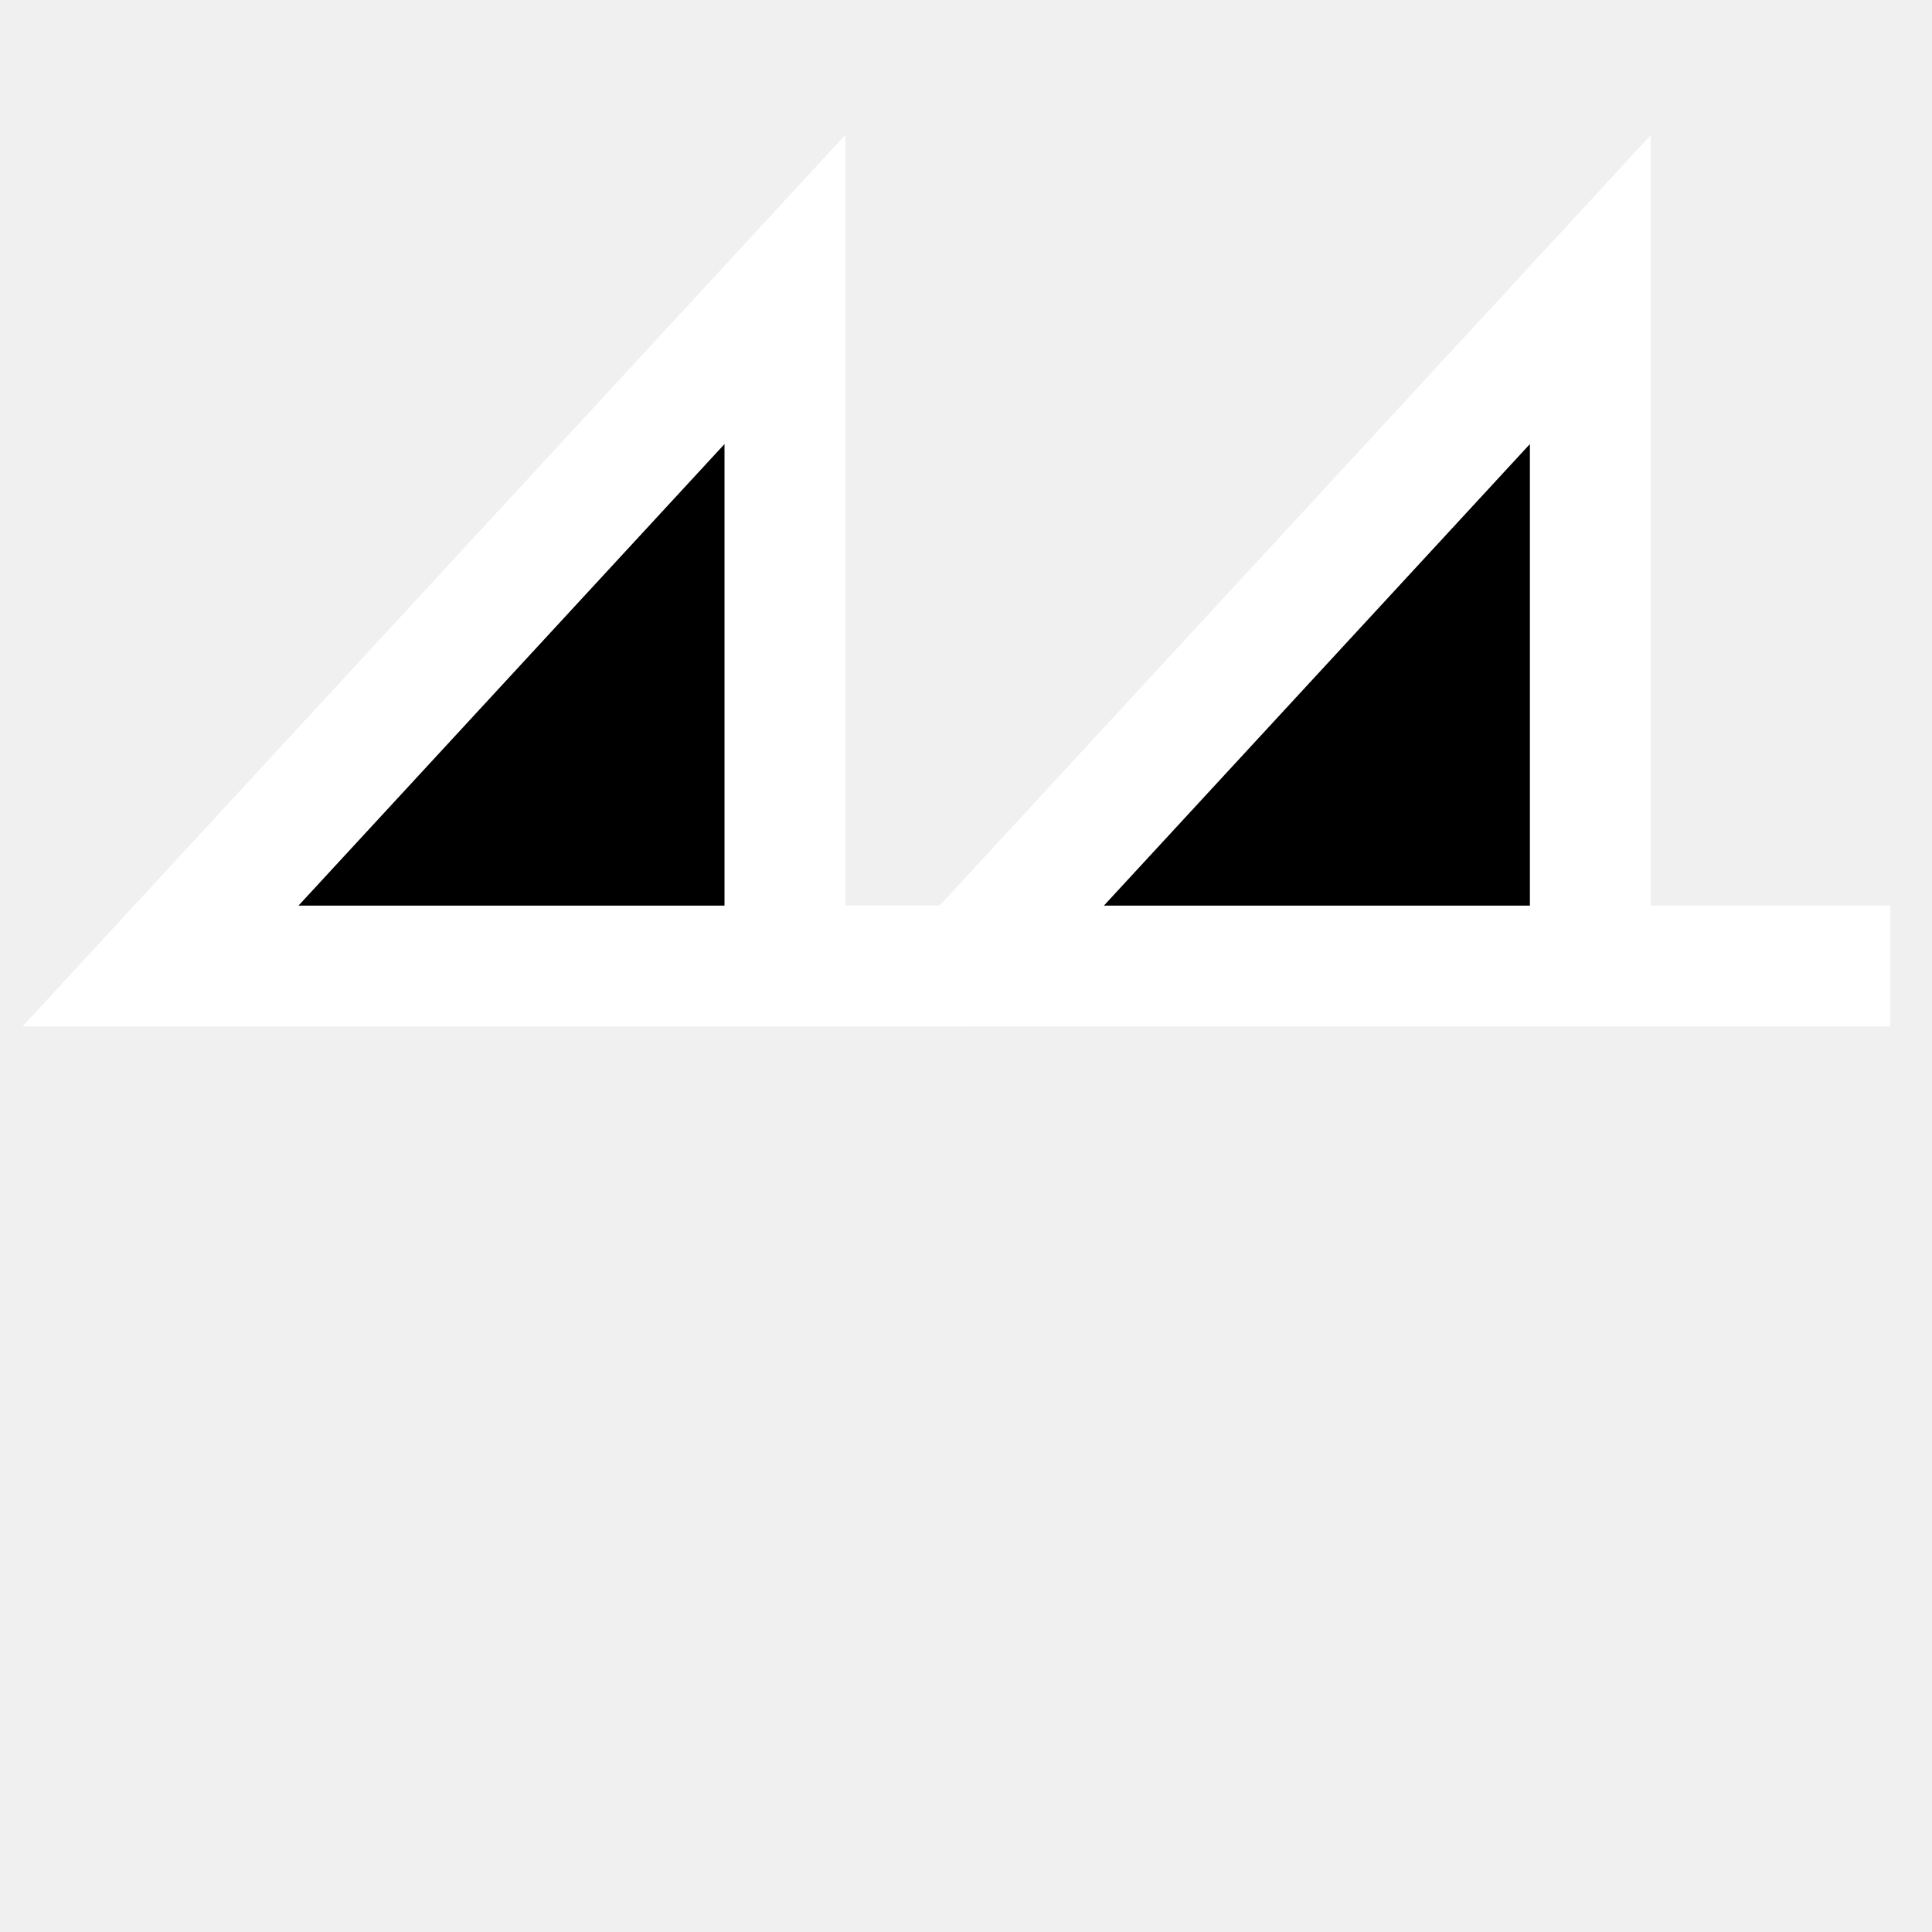
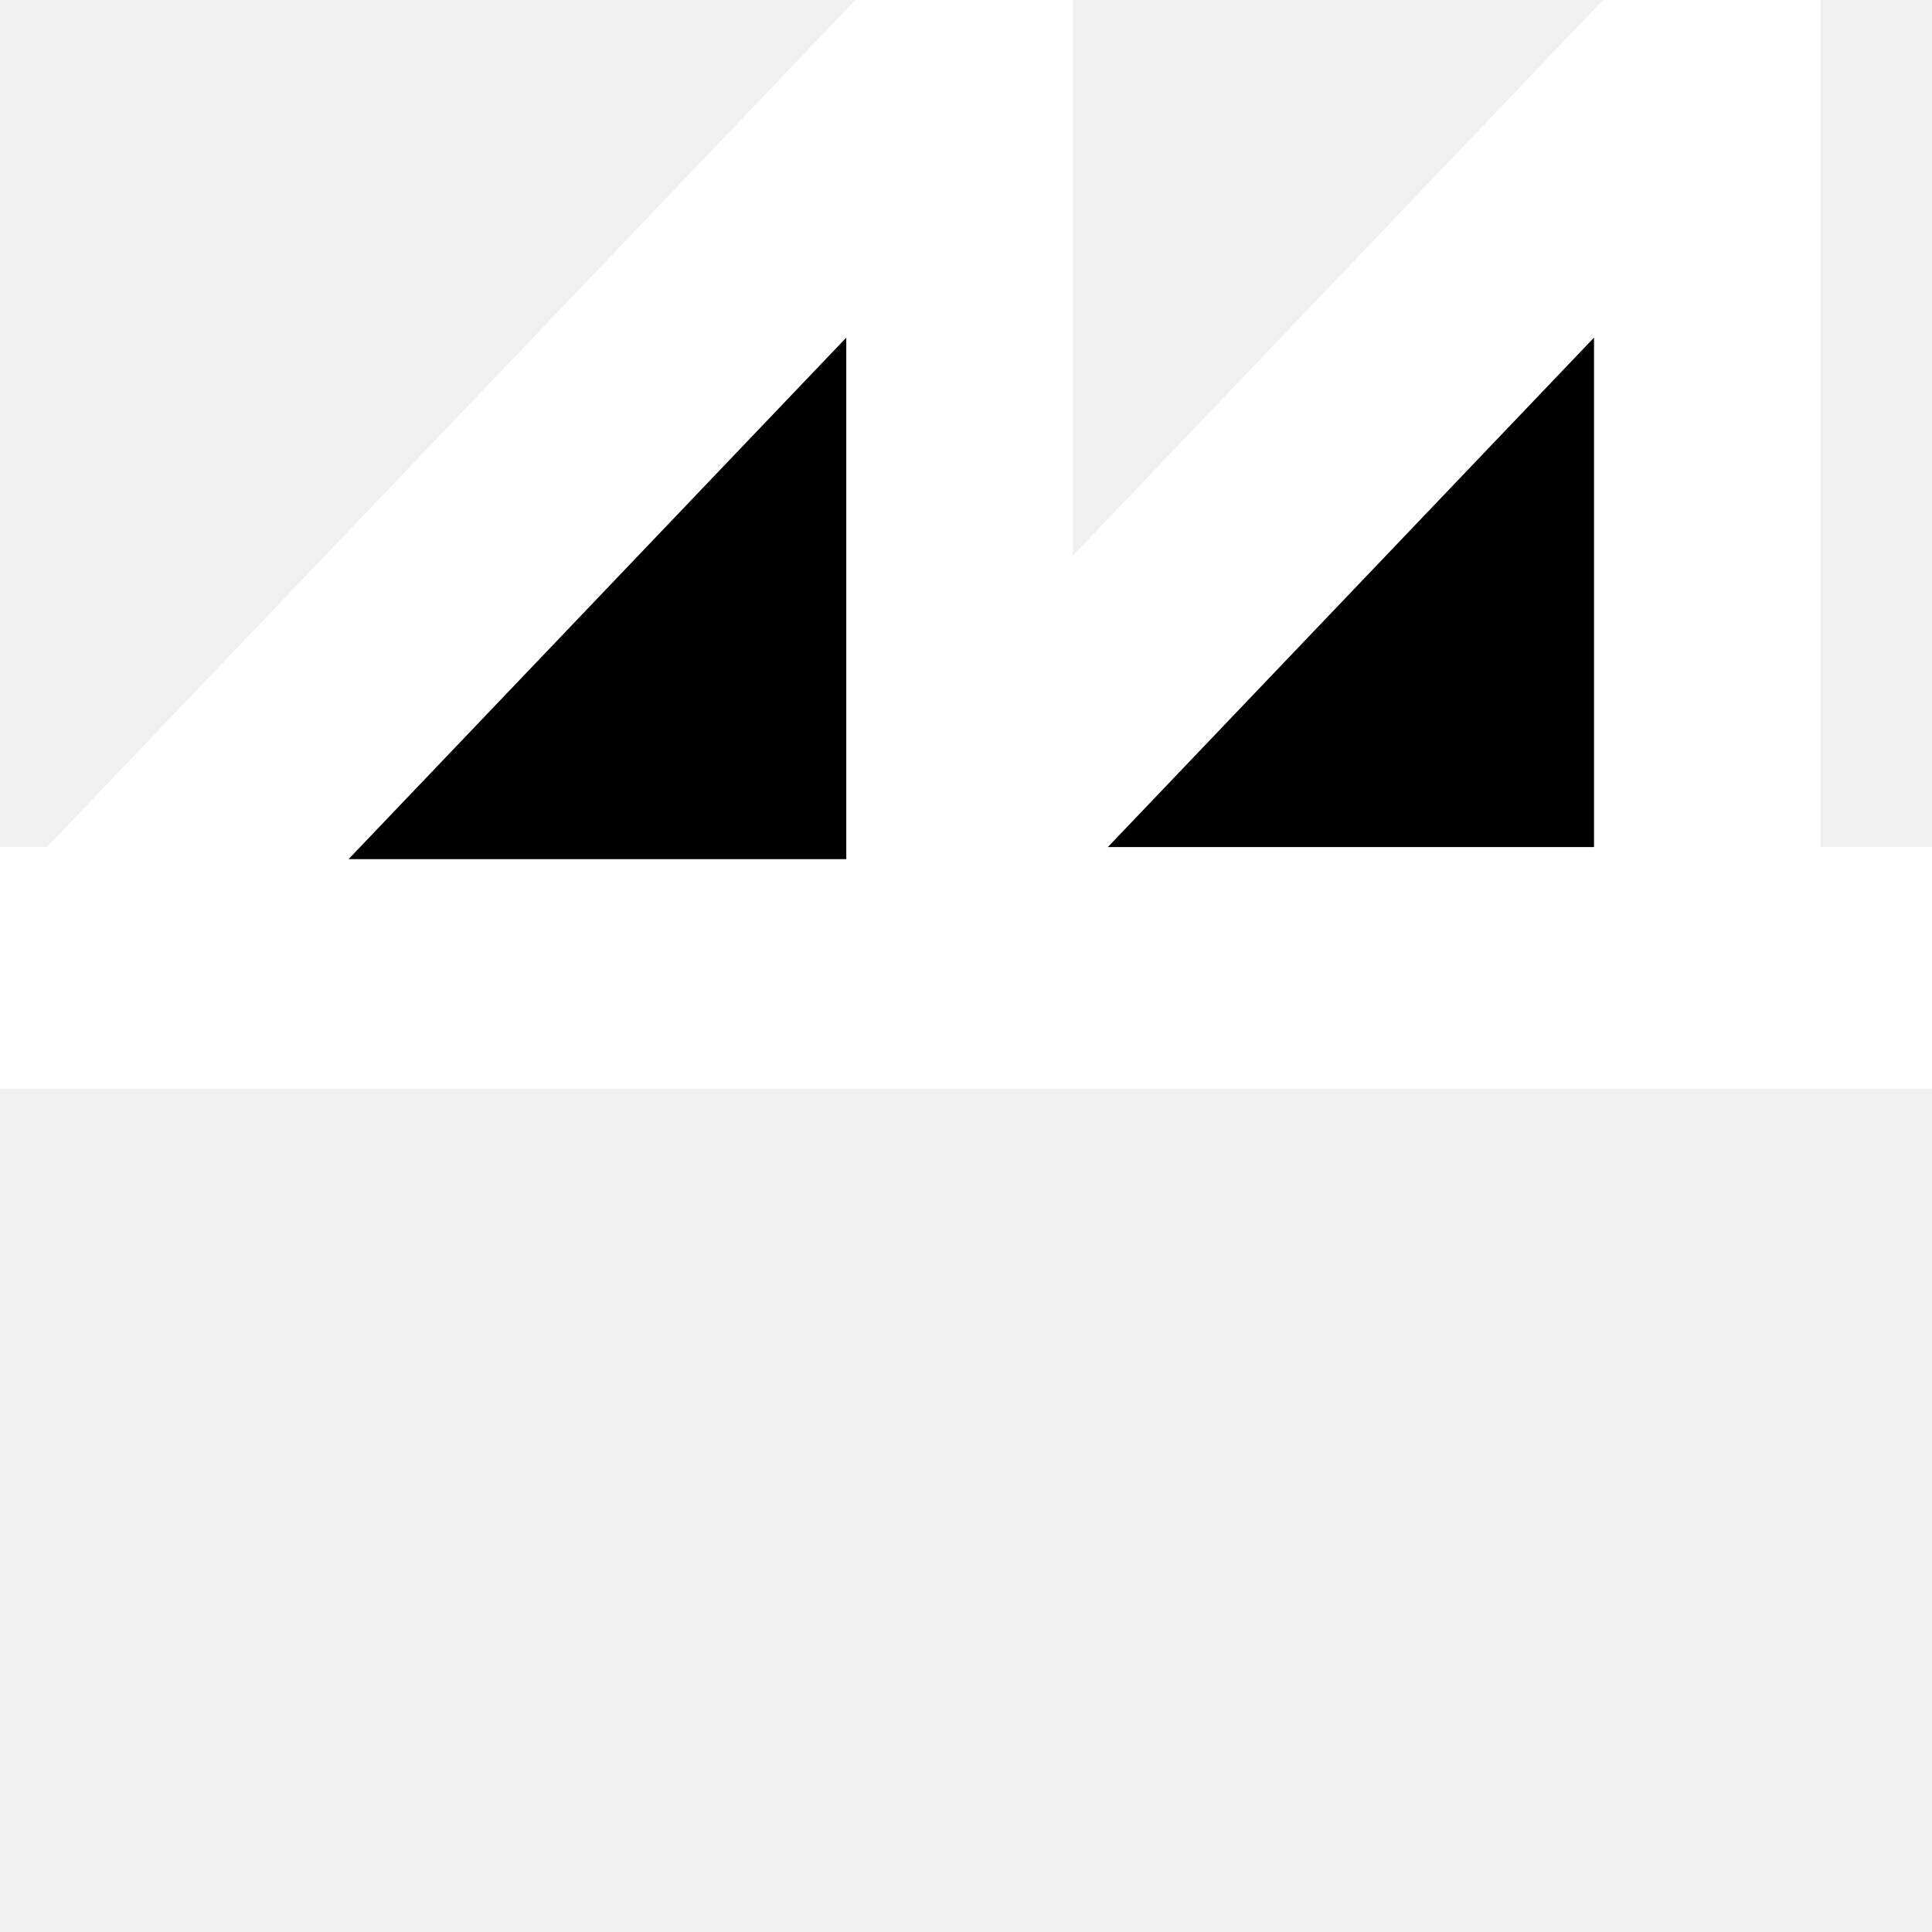
<svg xmlns="http://www.w3.org/2000/svg" width="32" height="32" viewBox="0 0 32 32" version="1.1" id="svg1">
  <defs id="defs1">
    </defs>
  <g id="layer1">
-     <path style="fill:#000000;fill-opacity:1;fill-rule:evenodd;stroke:#ffffff;stroke-width:2;stroke-linecap:butt;stroke-linejoin:miter;stroke-dasharray:none" d="M 2.66,16 13,4.797 V 16 h 3 z" id="path1" />
-     <path style="fill:#000000;fill-opacity:1;fill-rule:evenodd;stroke:#ffffff;stroke-width:2;stroke-linecap:butt;stroke-linejoin:miter;stroke-dasharray:none" d="M 2.66,16 13,4.797 V 16 h 3 z" id="path2" />
-     <path style="fill:#000000;fill-opacity:1;fill-rule:evenodd;stroke:#ffffff;stroke-width:2;stroke-linecap:butt;stroke-linejoin:miter;stroke-dasharray:none;paint-order:normal" d="M 16,16 26.34,4.797 V 16 h 4.97 z" id="path3" />
+     <path style="fill:#000000;fill-opacity:1;fill-rule:evenodd;stroke:#ffffff;stroke-width:3.752;stroke-linecap:butt;stroke-linejoin:miter;stroke-dasharray:none;paint-order:normal" d="M 13.775,16.106 28.278,0.909 V 16.106 h 4.87 z" id="path2" />
+     <path style="fill:none;fill-rule:evenodd;stroke:#ffffff;stroke-width:4;stroke-linecap:butt;stroke-linejoin:miter;stroke-dasharray:none;paint-order:stroke fill markers" d="M -2.604,16.03 H 36.312" id="path3" />
+     <path style="fill:#000000;fill-opacity:1;fill-rule:evenodd;stroke:#ffffff;stroke-width:3.752;stroke-linecap:butt;stroke-linejoin:miter;stroke-dasharray:none;paint-order:normal" d="M 1.39,16.106 15.893,0.909 V 16.106 h 4.87 z" id="path4" />
  </g>
</svg>
